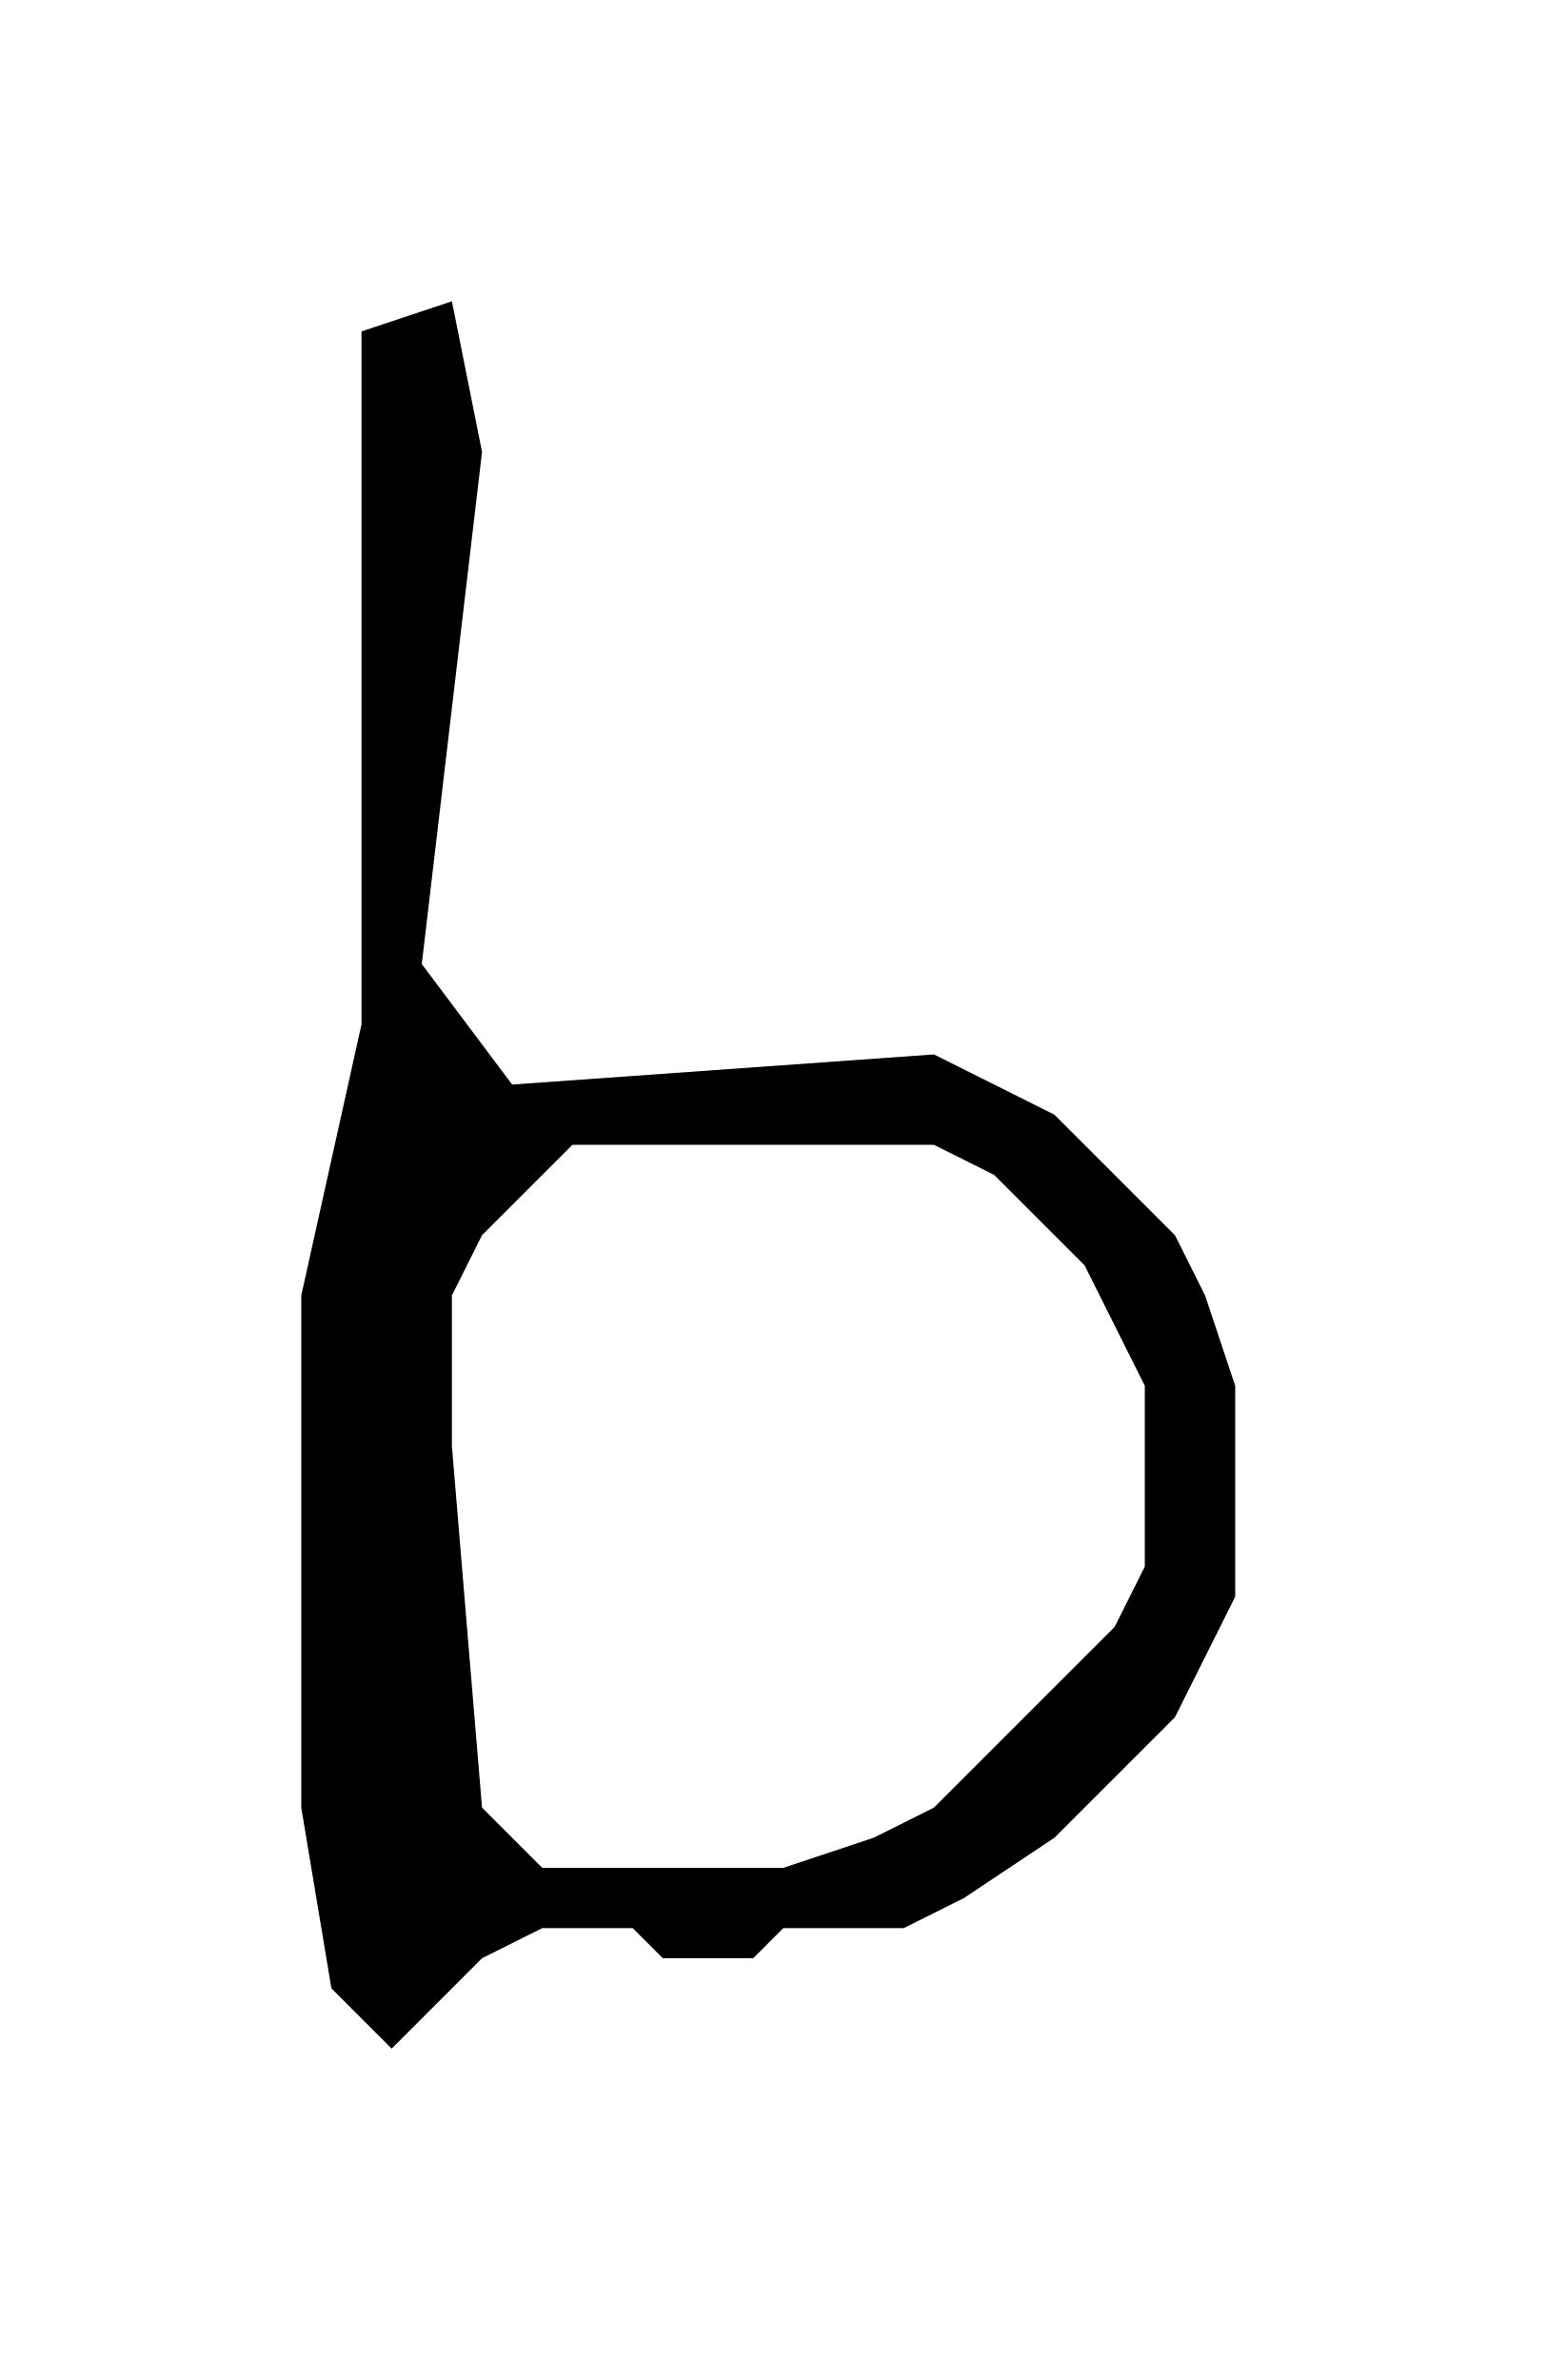
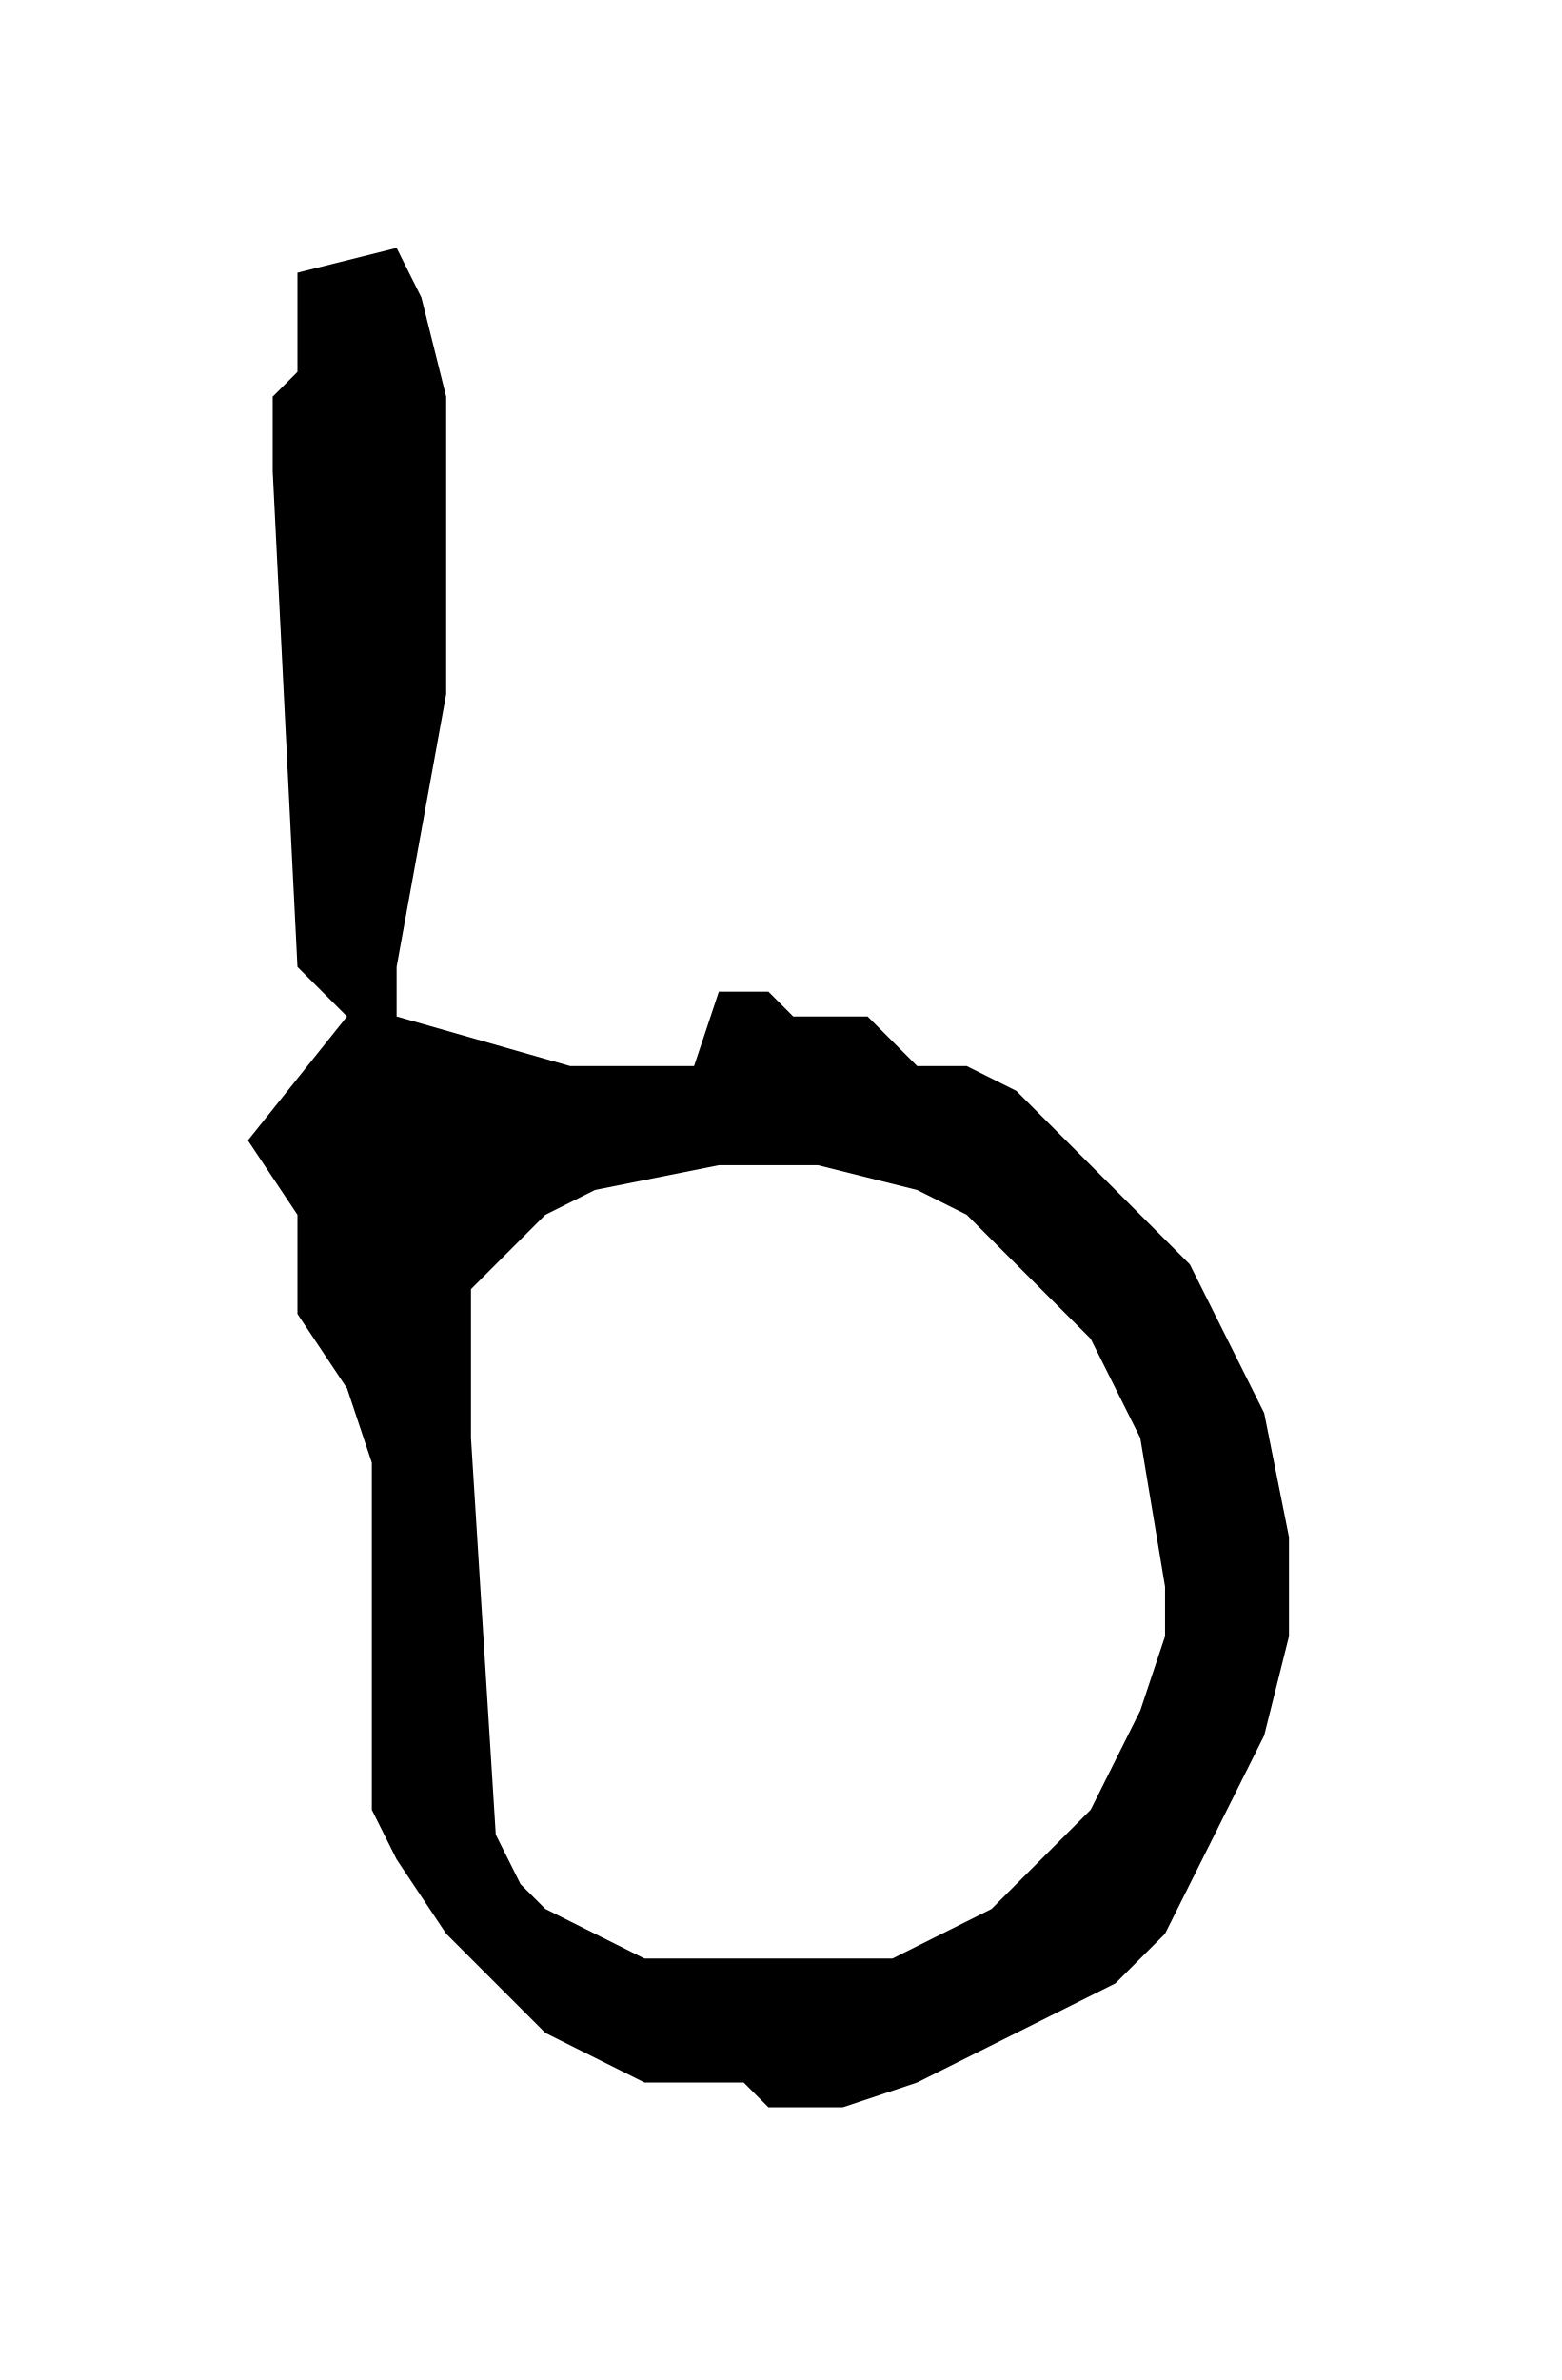
- <svg xmlns="http://www.w3.org/2000/svg" baseProfile="tiny" height="79" version="1.2" width="52">
+ <svg xmlns="http://www.w3.org/2000/svg" baseProfile="tiny" height="96" version="1.2" width="63">
  <defs />
-   <path d="M 12,11 L 12,34 L 10,43 L 10,60 L 11,66 L 13,68 L 16,65 L 18,64 L 21,64 L 22,65 L 25,65 L 26,64 L 30,64 L 32,63 L 35,61 L 39,57 L 40,55 L 41,53 L 41,46 L 40,43 L 39,41 L 35,37 L 33,36 L 31,35 L 17,36 L 14,32 L 16,15 L 15,10 Z M 19,38 L 31,38 L 33,39 L 36,42 L 37,44 L 38,46 L 38,52 L 37,54 L 31,60 L 29,61 L 26,62 L 18,62 L 16,60 L 15,48 L 15,43 L 16,41 Z " fill="black" fill-rule="evenodd" />
+   <path d="M 12,11 L 12,15 L 11,16 L 11,19 L 12,39 L 14,41 L 10,46 L 12,49 L 12,53 L 14,56 L 15,59 L 15,73 L 16,75 L 18,78 L 22,82 L 24,83 L 26,84 L 30,84 L 31,85 L 34,85 L 37,84 L 45,80 L 47,78 L 51,70 L 52,66 L 52,62 L 51,57 L 48,51 L 41,44 L 39,43 L 37,43 L 35,41 L 32,41 L 31,40 L 29,40 L 28,43 L 23,43 L 16,41 L 16,39 L 18,28 L 18,16 L 17,12 L 16,10 Z M 29,47 L 33,47 L 37,48 L 39,49 L 44,54 L 45,56 L 46,58 L 47,64 L 47,66 L 46,69 L 45,71 L 44,73 L 40,77 L 38,78 L 36,79 L 26,79 L 24,78 L 22,77 L 21,76 L 20,74 L 19,58 L 19,52 L 22,49 L 24,48 Z " fill="black" fill-rule="evenodd" />
</svg>
